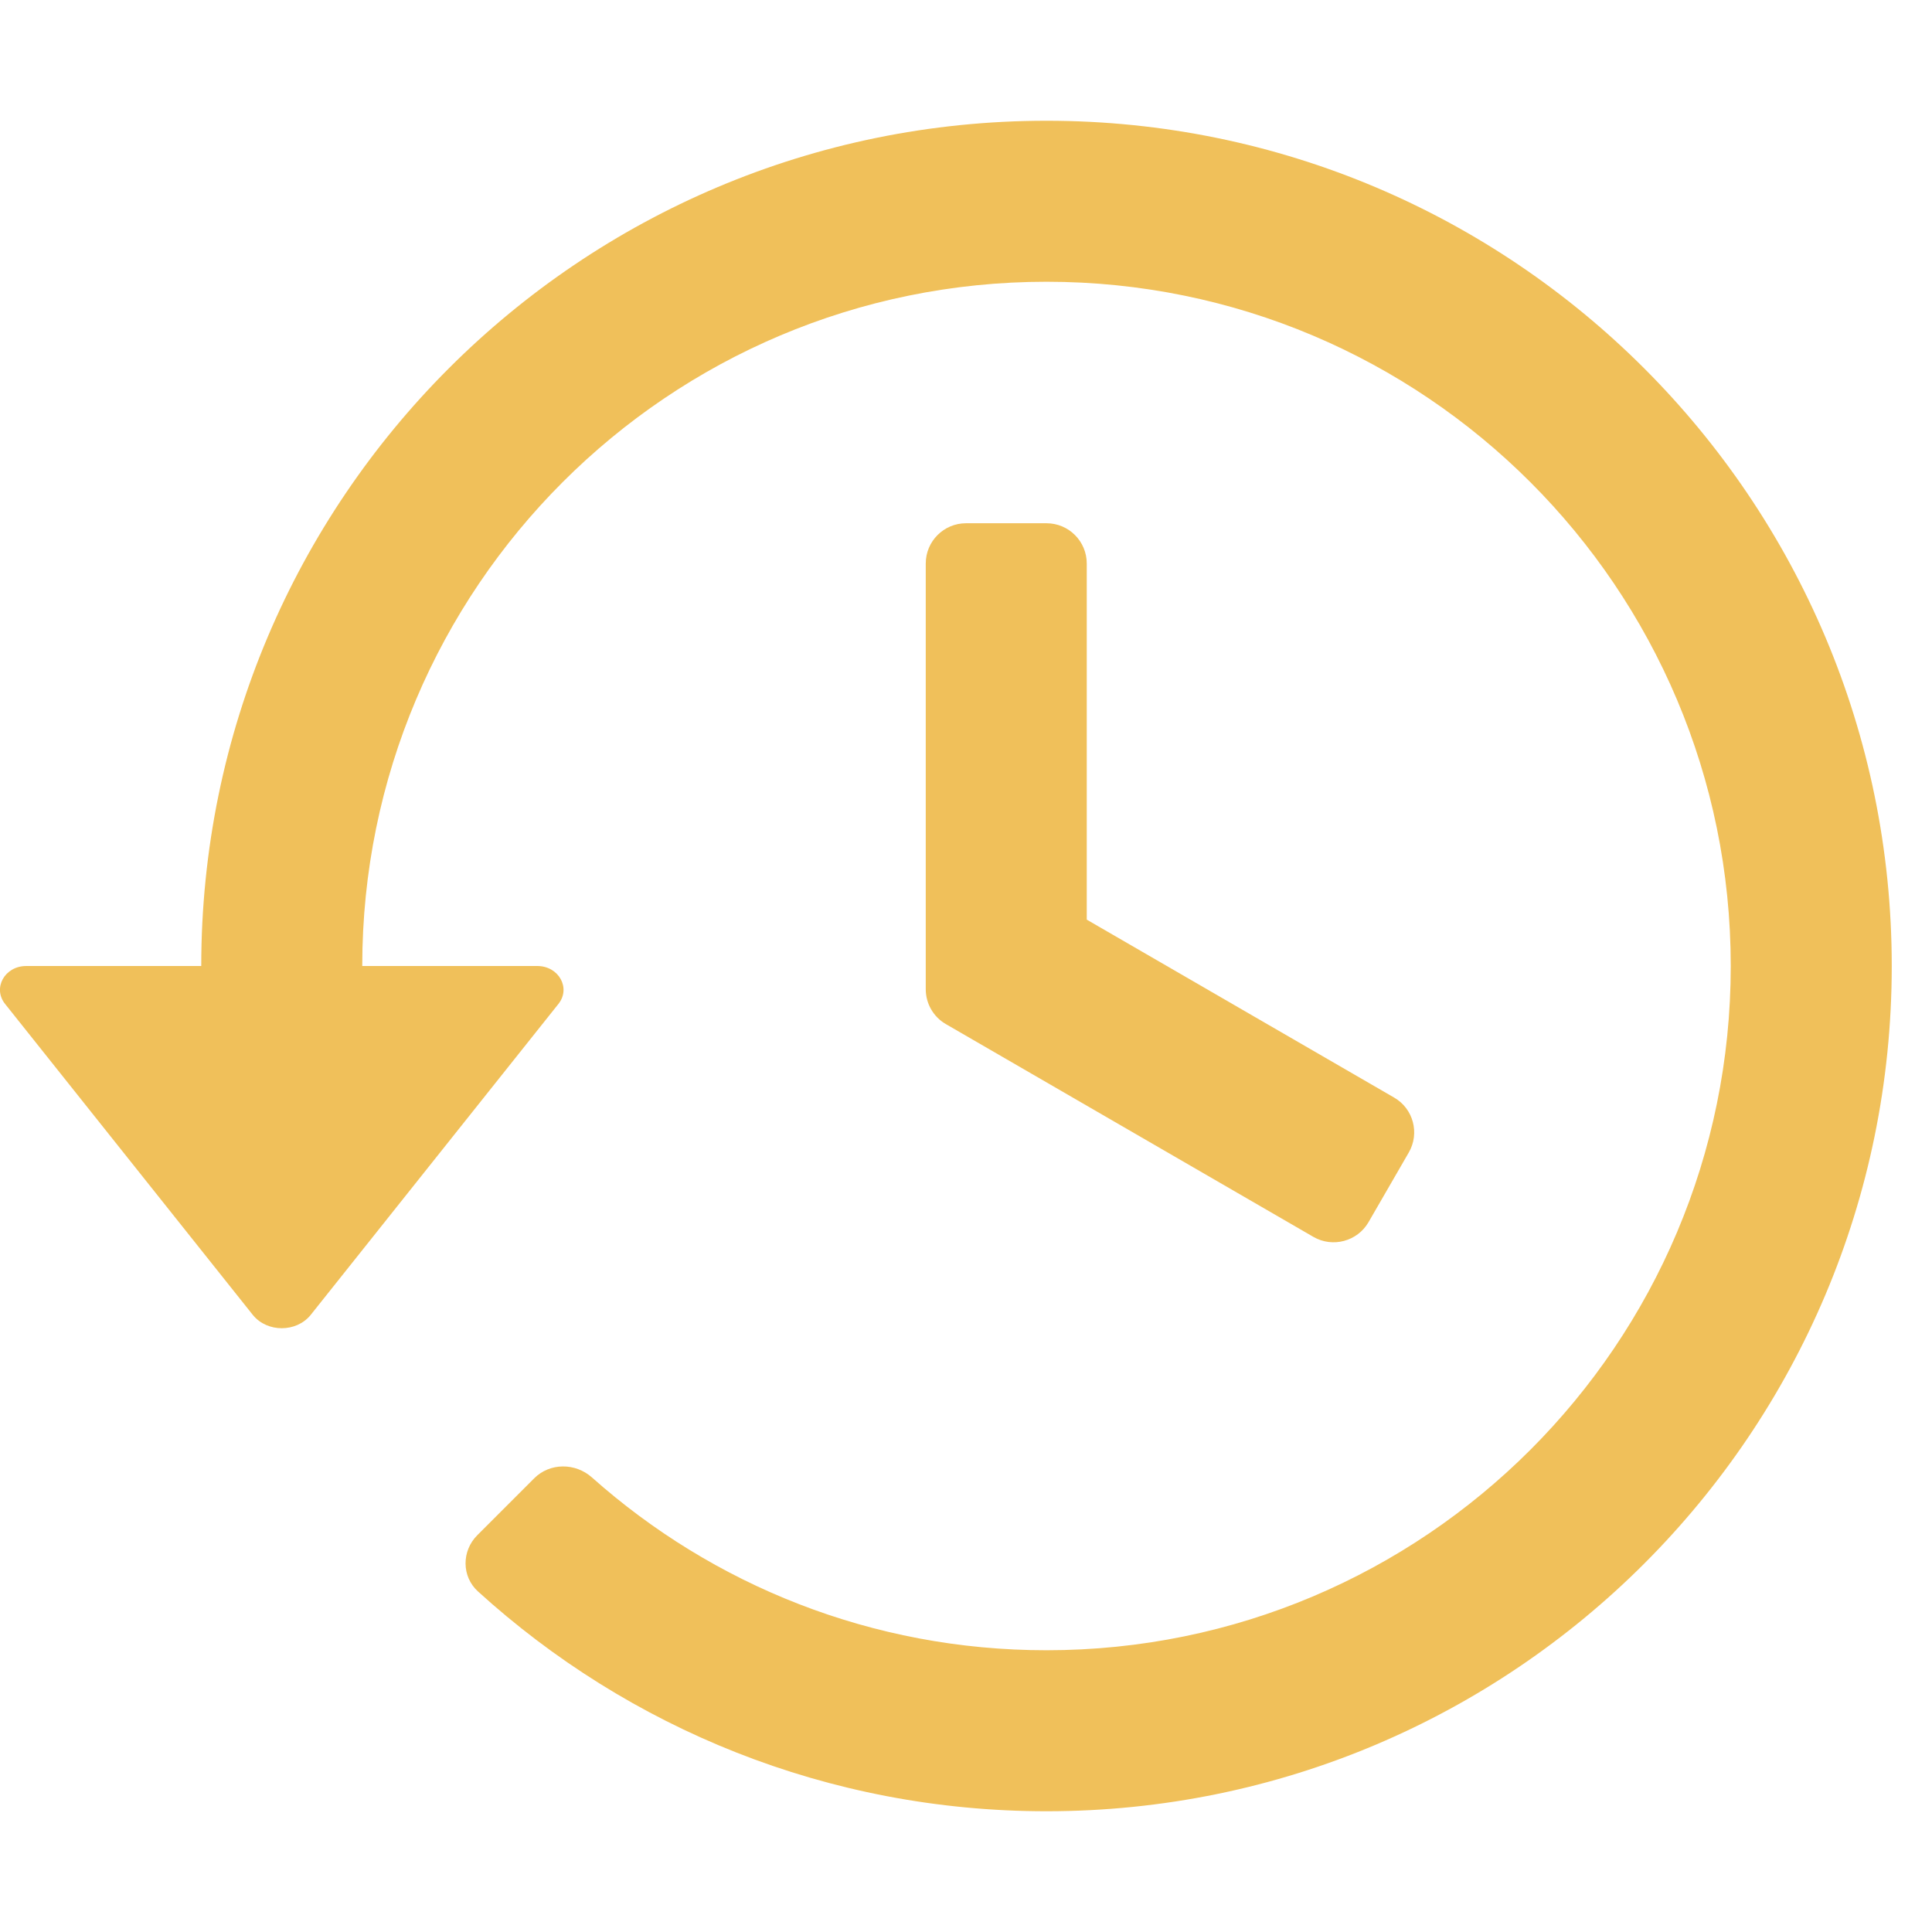
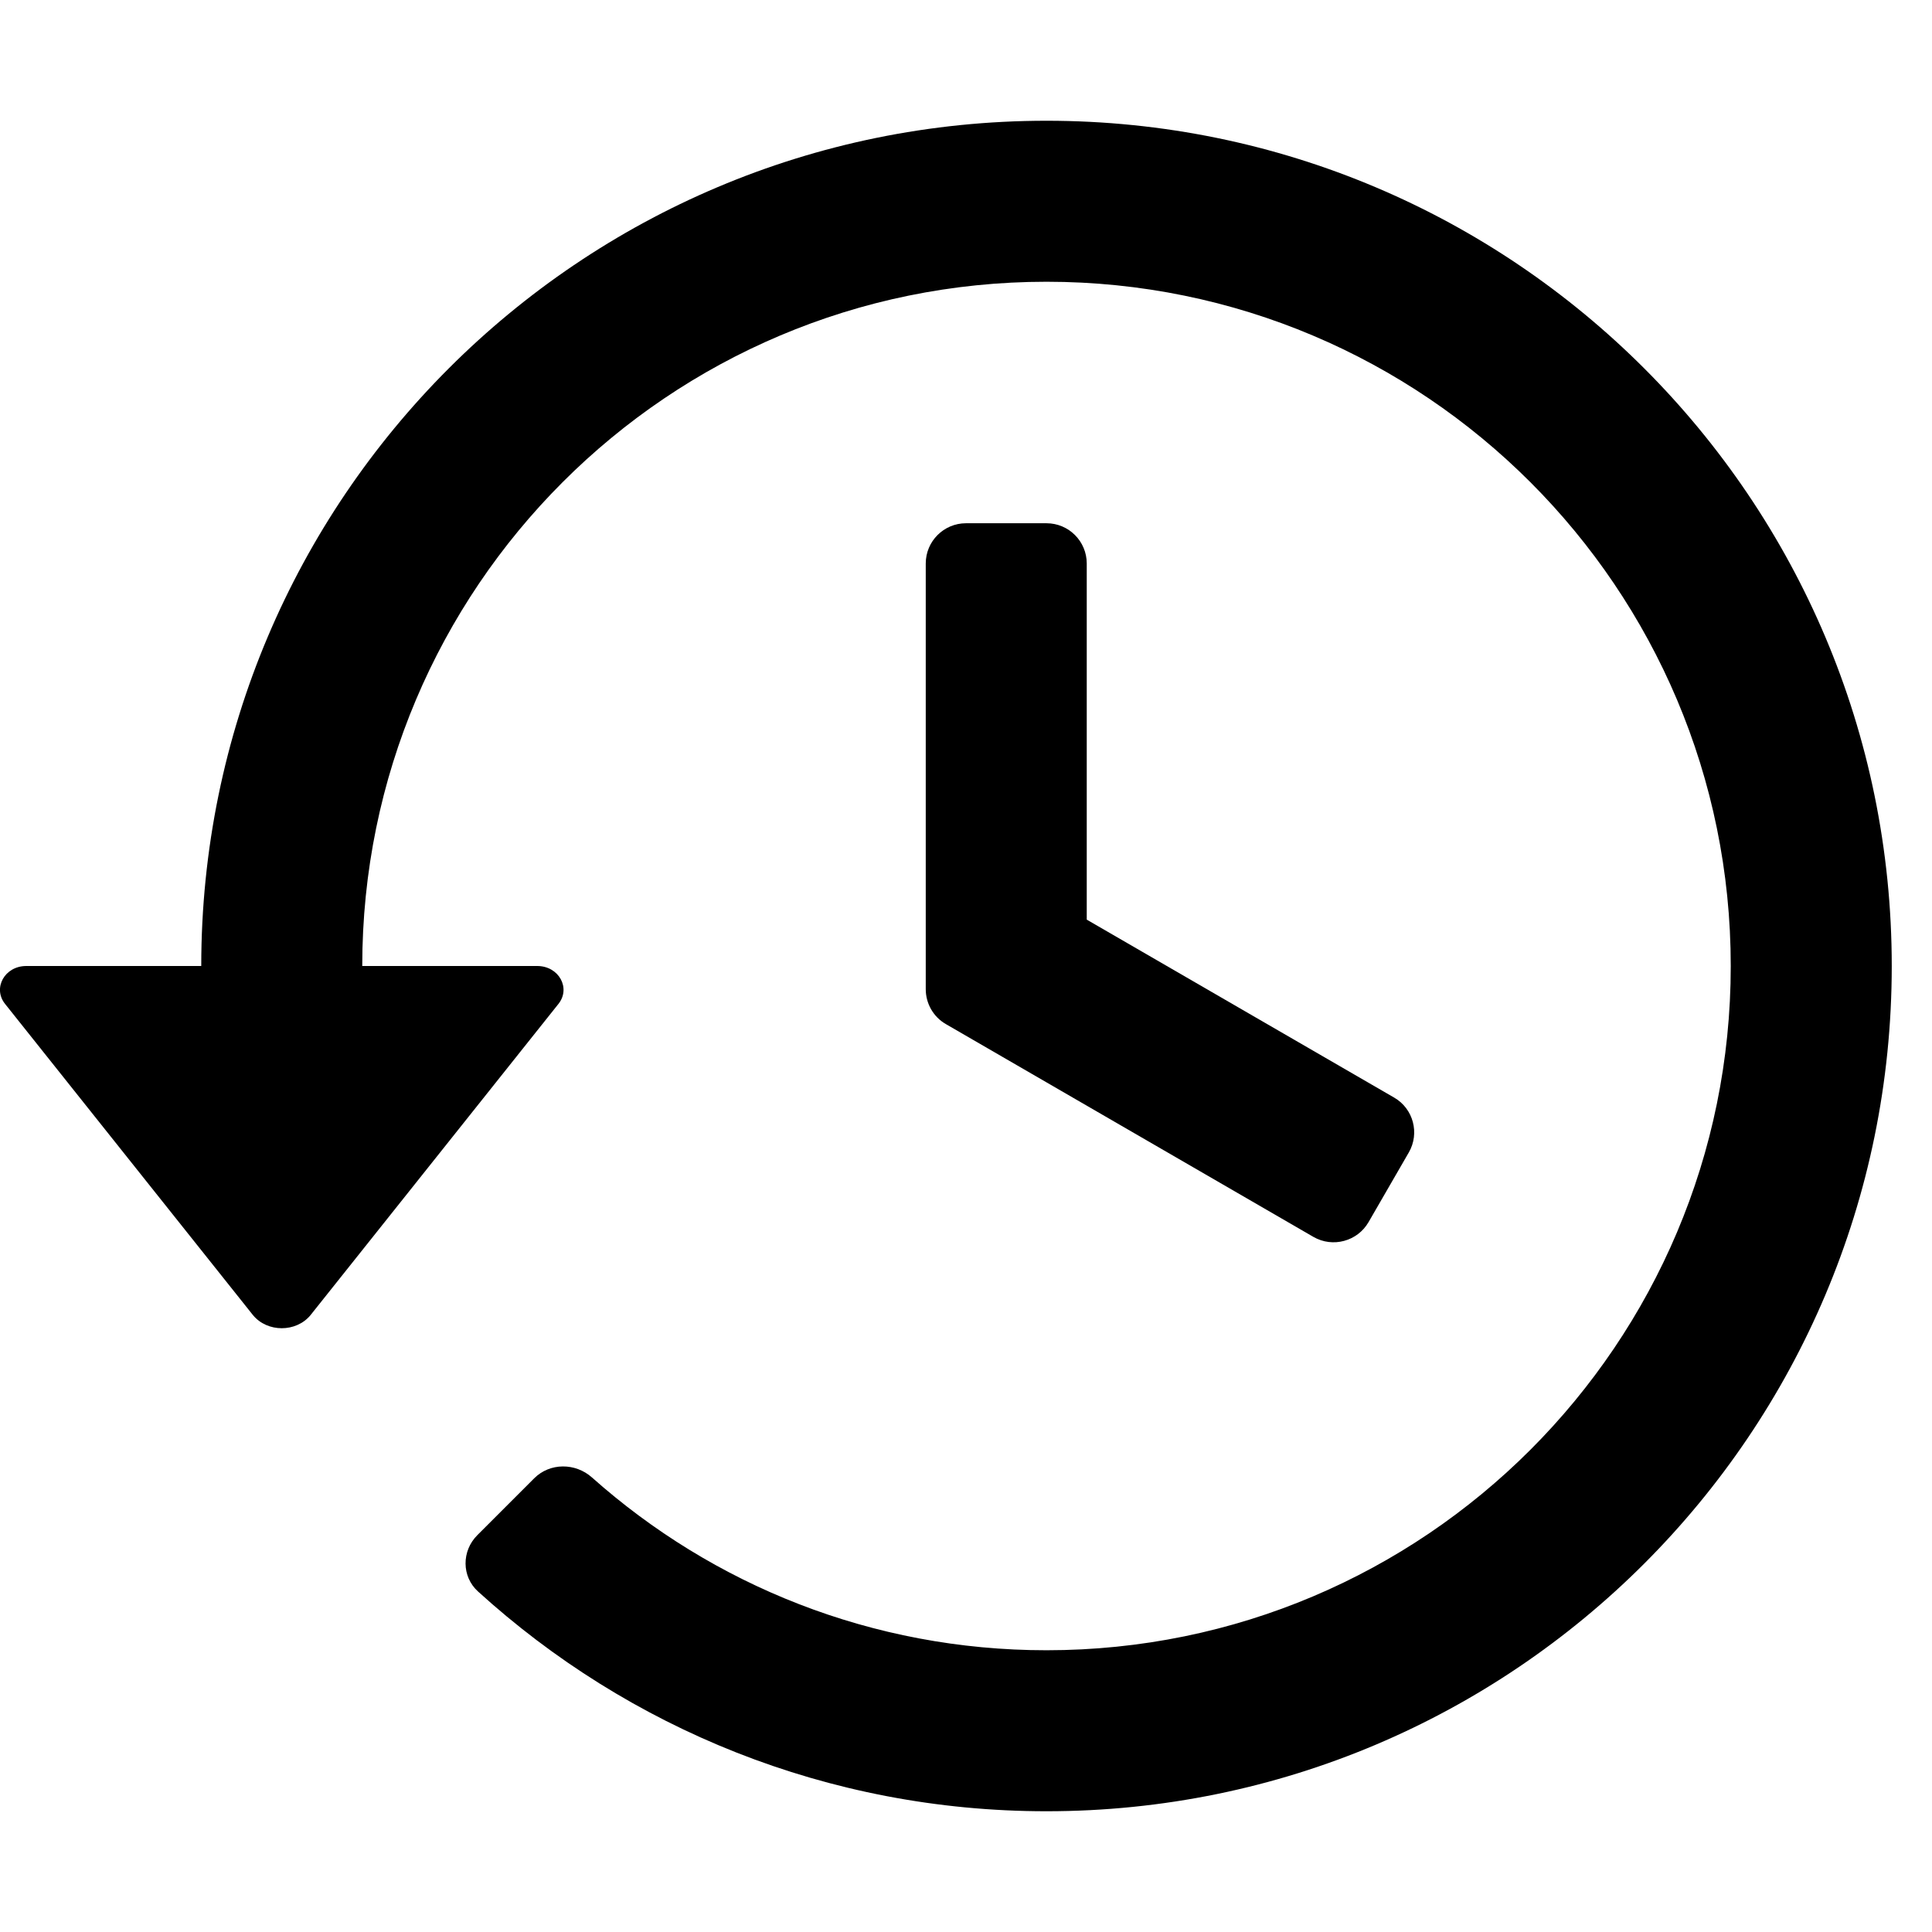
- <svg xmlns="http://www.w3.org/2000/svg" width="18" height="18" viewBox="0 0 18 18" fill="none">
-   <path d="M3.375 9C3.375 5.479 6.229 2.625 9.75 2.625C13.271 2.625 16.125 5.479 16.125 9C16.125 12.521 13.271 15.375 9.75 15.375C8.124 15.375 6.641 14.767 5.515 13.765C5.36 13.627 5.123 13.627 4.977 13.773L4.447 14.303C4.3 14.45 4.3 14.688 4.453 14.827C5.852 16.099 7.71 16.875 9.75 16.875C14.099 16.875 17.625 13.349 17.625 9C17.625 4.651 14.099 1.125 9.75 1.125C5.401 1.125 1.875 4.651 1.875 9H0.245C0.043 9 -0.07 9.206 0.047 9.353L2.358 12.254C2.492 12.415 2.758 12.415 2.892 12.254L5.203 9.353C5.32 9.206 5.207 9 5.005 9H3.375Z" fill="#F0C05A" />
-   <path d="M8.625 5.25C8.625 5.043 8.793 4.875 9 4.875H9.75C9.957 4.875 10.125 5.043 10.125 5.25V8.568L12.989 10.226C13.168 10.329 13.229 10.559 13.125 10.738L12.75 11.387C12.646 11.566 12.416 11.627 12.237 11.524L8.812 9.541C8.696 9.474 8.625 9.35 8.625 9.216V5.25Z" fill="#F0C05A" />
+ <svg xmlns="http://www.w3.org/2000/svg" viewBox="0 0 18 18" fill="none">
+   <path d="M3.375 9C3.375 5.479 6.229 2.625 9.75 2.625C13.271 2.625 16.125 5.479 16.125 9C16.125 12.521 13.271 15.375 9.75 15.375C8.124 15.375 6.641 14.767 5.515 13.765C5.36 13.627 5.123 13.627 4.977 13.773L4.447 14.303C4.3 14.45 4.3 14.688 4.453 14.827C5.852 16.099 7.71 16.875 9.75 16.875C14.099 16.875 17.625 13.349 17.625 9C17.625 4.651 14.099 1.125 9.75 1.125C5.401 1.125 1.875 4.651 1.875 9H0.245C0.043 9 -0.07 9.206 0.047 9.353L2.358 12.254C2.492 12.415 2.758 12.415 2.892 12.254L5.203 9.353C5.32 9.206 5.207 9 5.005 9H3.375Z" fill="currentColor" />
+   <path d="M8.625 5.25C8.625 5.043 8.793 4.875 9 4.875H9.75C9.957 4.875 10.125 5.043 10.125 5.25V8.568L12.989 10.226C13.168 10.329 13.229 10.559 13.125 10.738L12.75 11.387C12.646 11.566 12.416 11.627 12.237 11.524L8.812 9.541C8.696 9.474 8.625 9.35 8.625 9.216V5.25Z" fill="currentColor" />
</svg>
